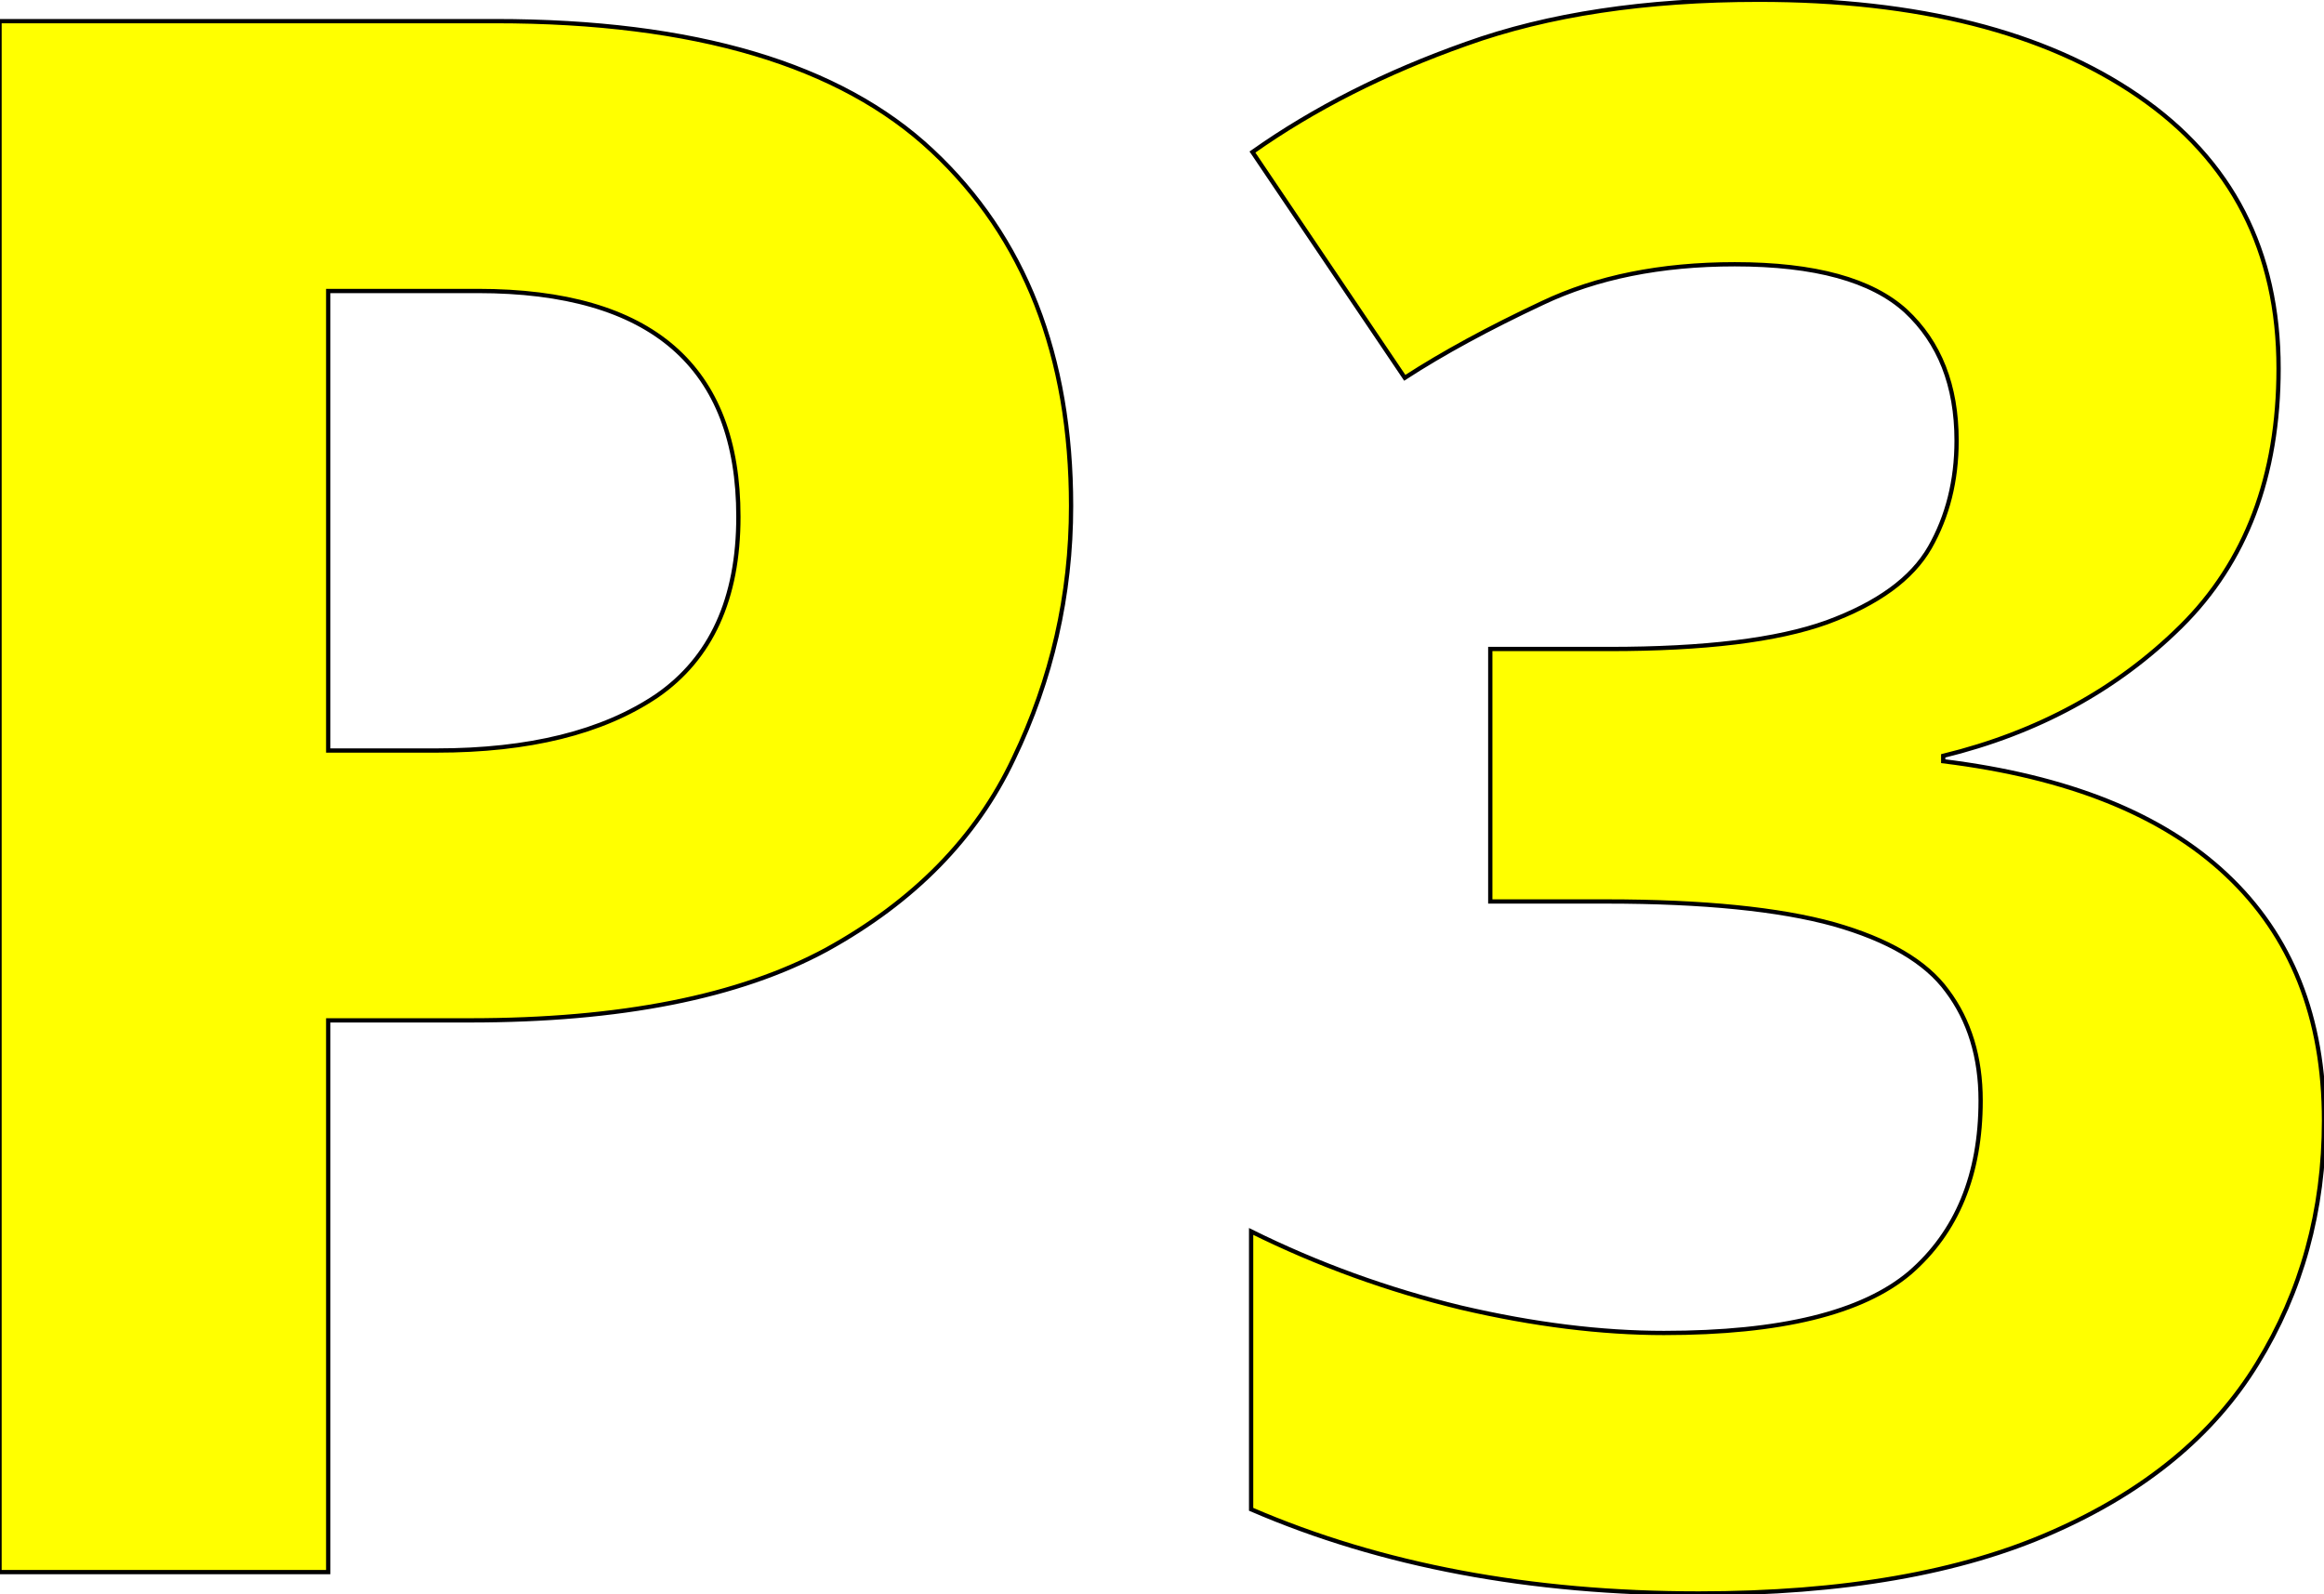
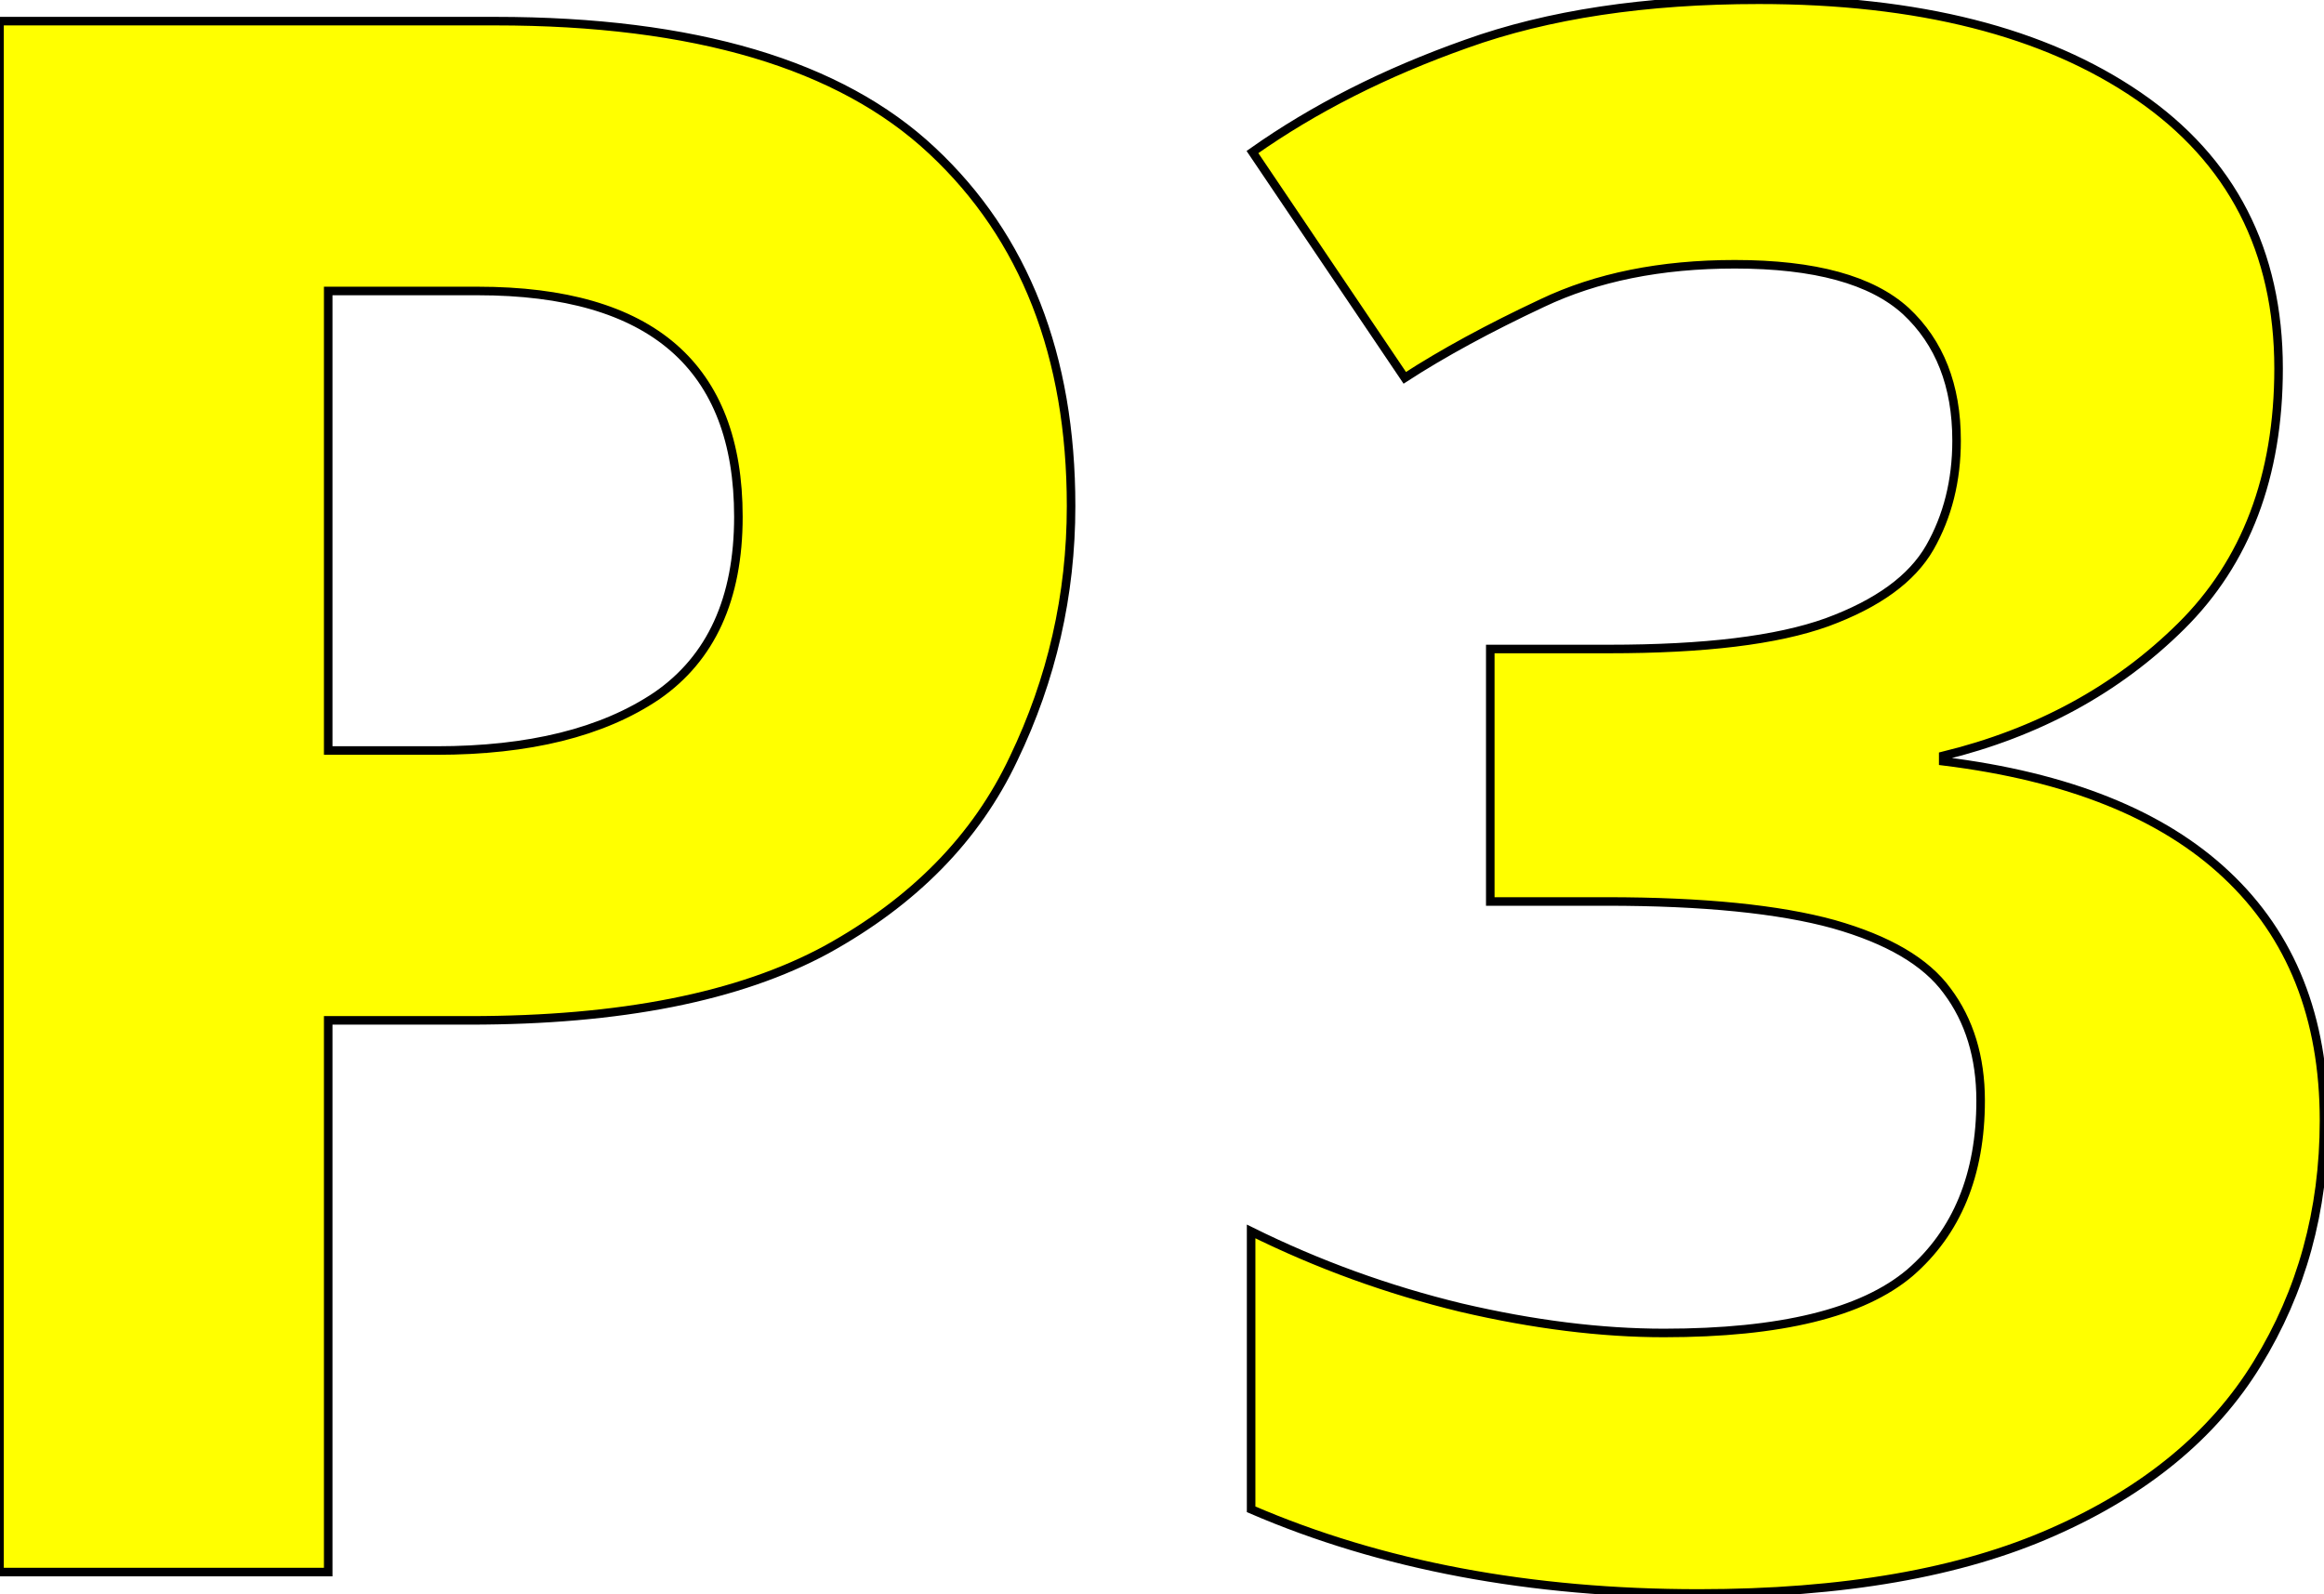
<svg xmlns="http://www.w3.org/2000/svg" xmlns:xlink="http://www.w3.org/1999/xlink" width="27.178mm" height="18.644mm" viewBox="0 0 27.178 18.644" version="1.1" id="svg907">
  <defs id="defs901">
    <linearGradient id="linearGradient1518">
      <stop style="stop-color:#000000;stop-opacity:1;" offset="0" id="stop1514" />
      <stop style="stop-color:#000000;stop-opacity:0;" offset="1" id="stop1516" />
    </linearGradient>
    <linearGradient xlink:href="#linearGradient1518" id="linearGradient1522" x1="1.305" y1="-1.511" x2="23.49" y2="-1.511" gradientUnits="userSpaceOnUse" />
  </defs>
  <g id="layer1" transform="translate(-1.25942,10.83312)">
-     <text xml:space="preserve" style="font-style:normal;font-weight:normal;font-size:25.4px;line-height:1.25;font-family:sans-serif;fill:#000000;fill-opacity:1;stroke:none;stroke-width:0.05;stroke-miterlimit:4;stroke-dasharray:none" x="-1.027" y="7.556" id="text12">
-       <tspan id="tspan10" x="-1.027" y="7.556" style="font-style:normal;font-variant:normal;font-weight:bold;font-stretch:normal;font-size:25.4px;font-family:sans-serif;-inkscape-font-specification:'sans-serif Bold';fill:#ffff00;fill-opacity:1;stroke:#000000;stroke-width:0.05;stroke-miterlimit:4;stroke-dasharray:none;stroke-opacity:1">P3</tspan>
+     <text xml:space="preserve" style="font-style:normal;font-weight:normal;font-size:25.4px;line-height:1.25;font-family:sans-serif;fill:#000000;fill-opacity:1;stroke:none;stroke-width:0.1;stroke-miterlimit:4;stroke-dasharray:none" x="-1.027" y="7.556" id="text12">
+       <tspan id="tspan10" x="-1.027" y="7.556" style="font-style:normal;font-variant:normal;font-weight:bold;font-stretch:normal;font-size:25.4px;font-family:sans-serif;-inkscape-font-specification:'sans-serif Bold';fill:#ffff00;fill-opacity:1;stroke:#000000;stroke-width:0.1;stroke-miterlimit:4;stroke-dasharray:none;stroke-opacity:1">P3</tspan>
    </text>
  </g>
</svg>
